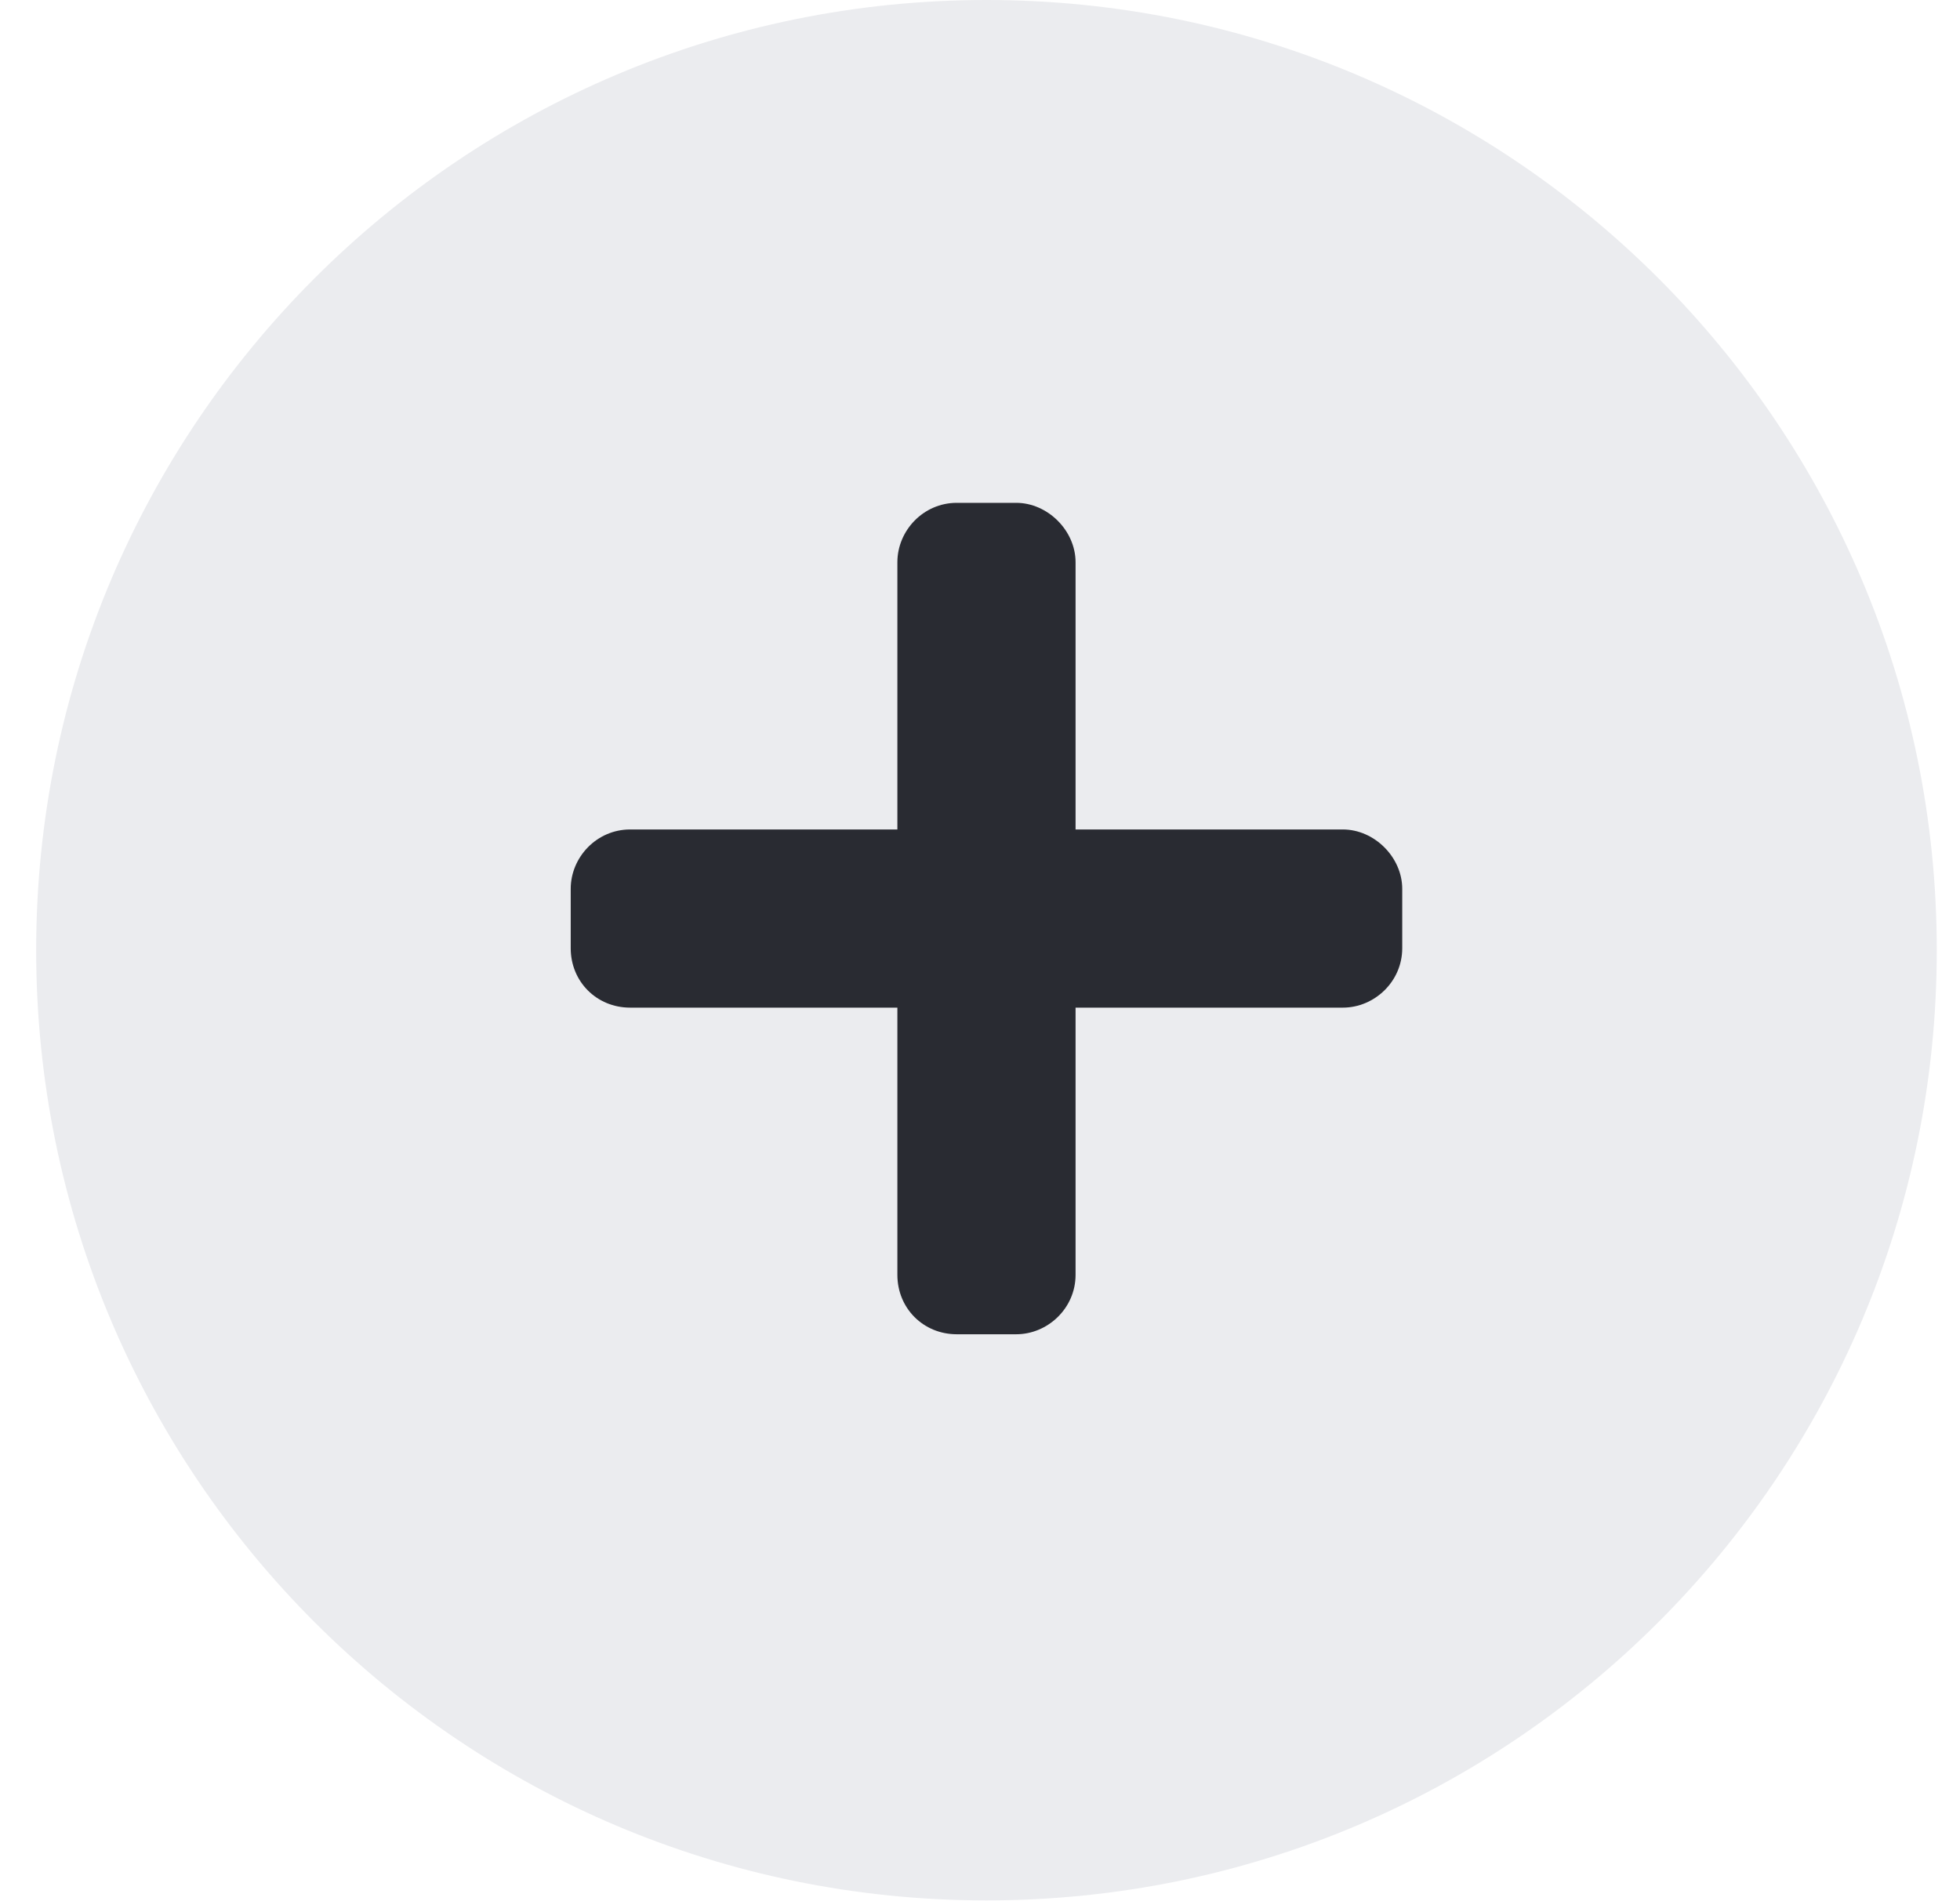
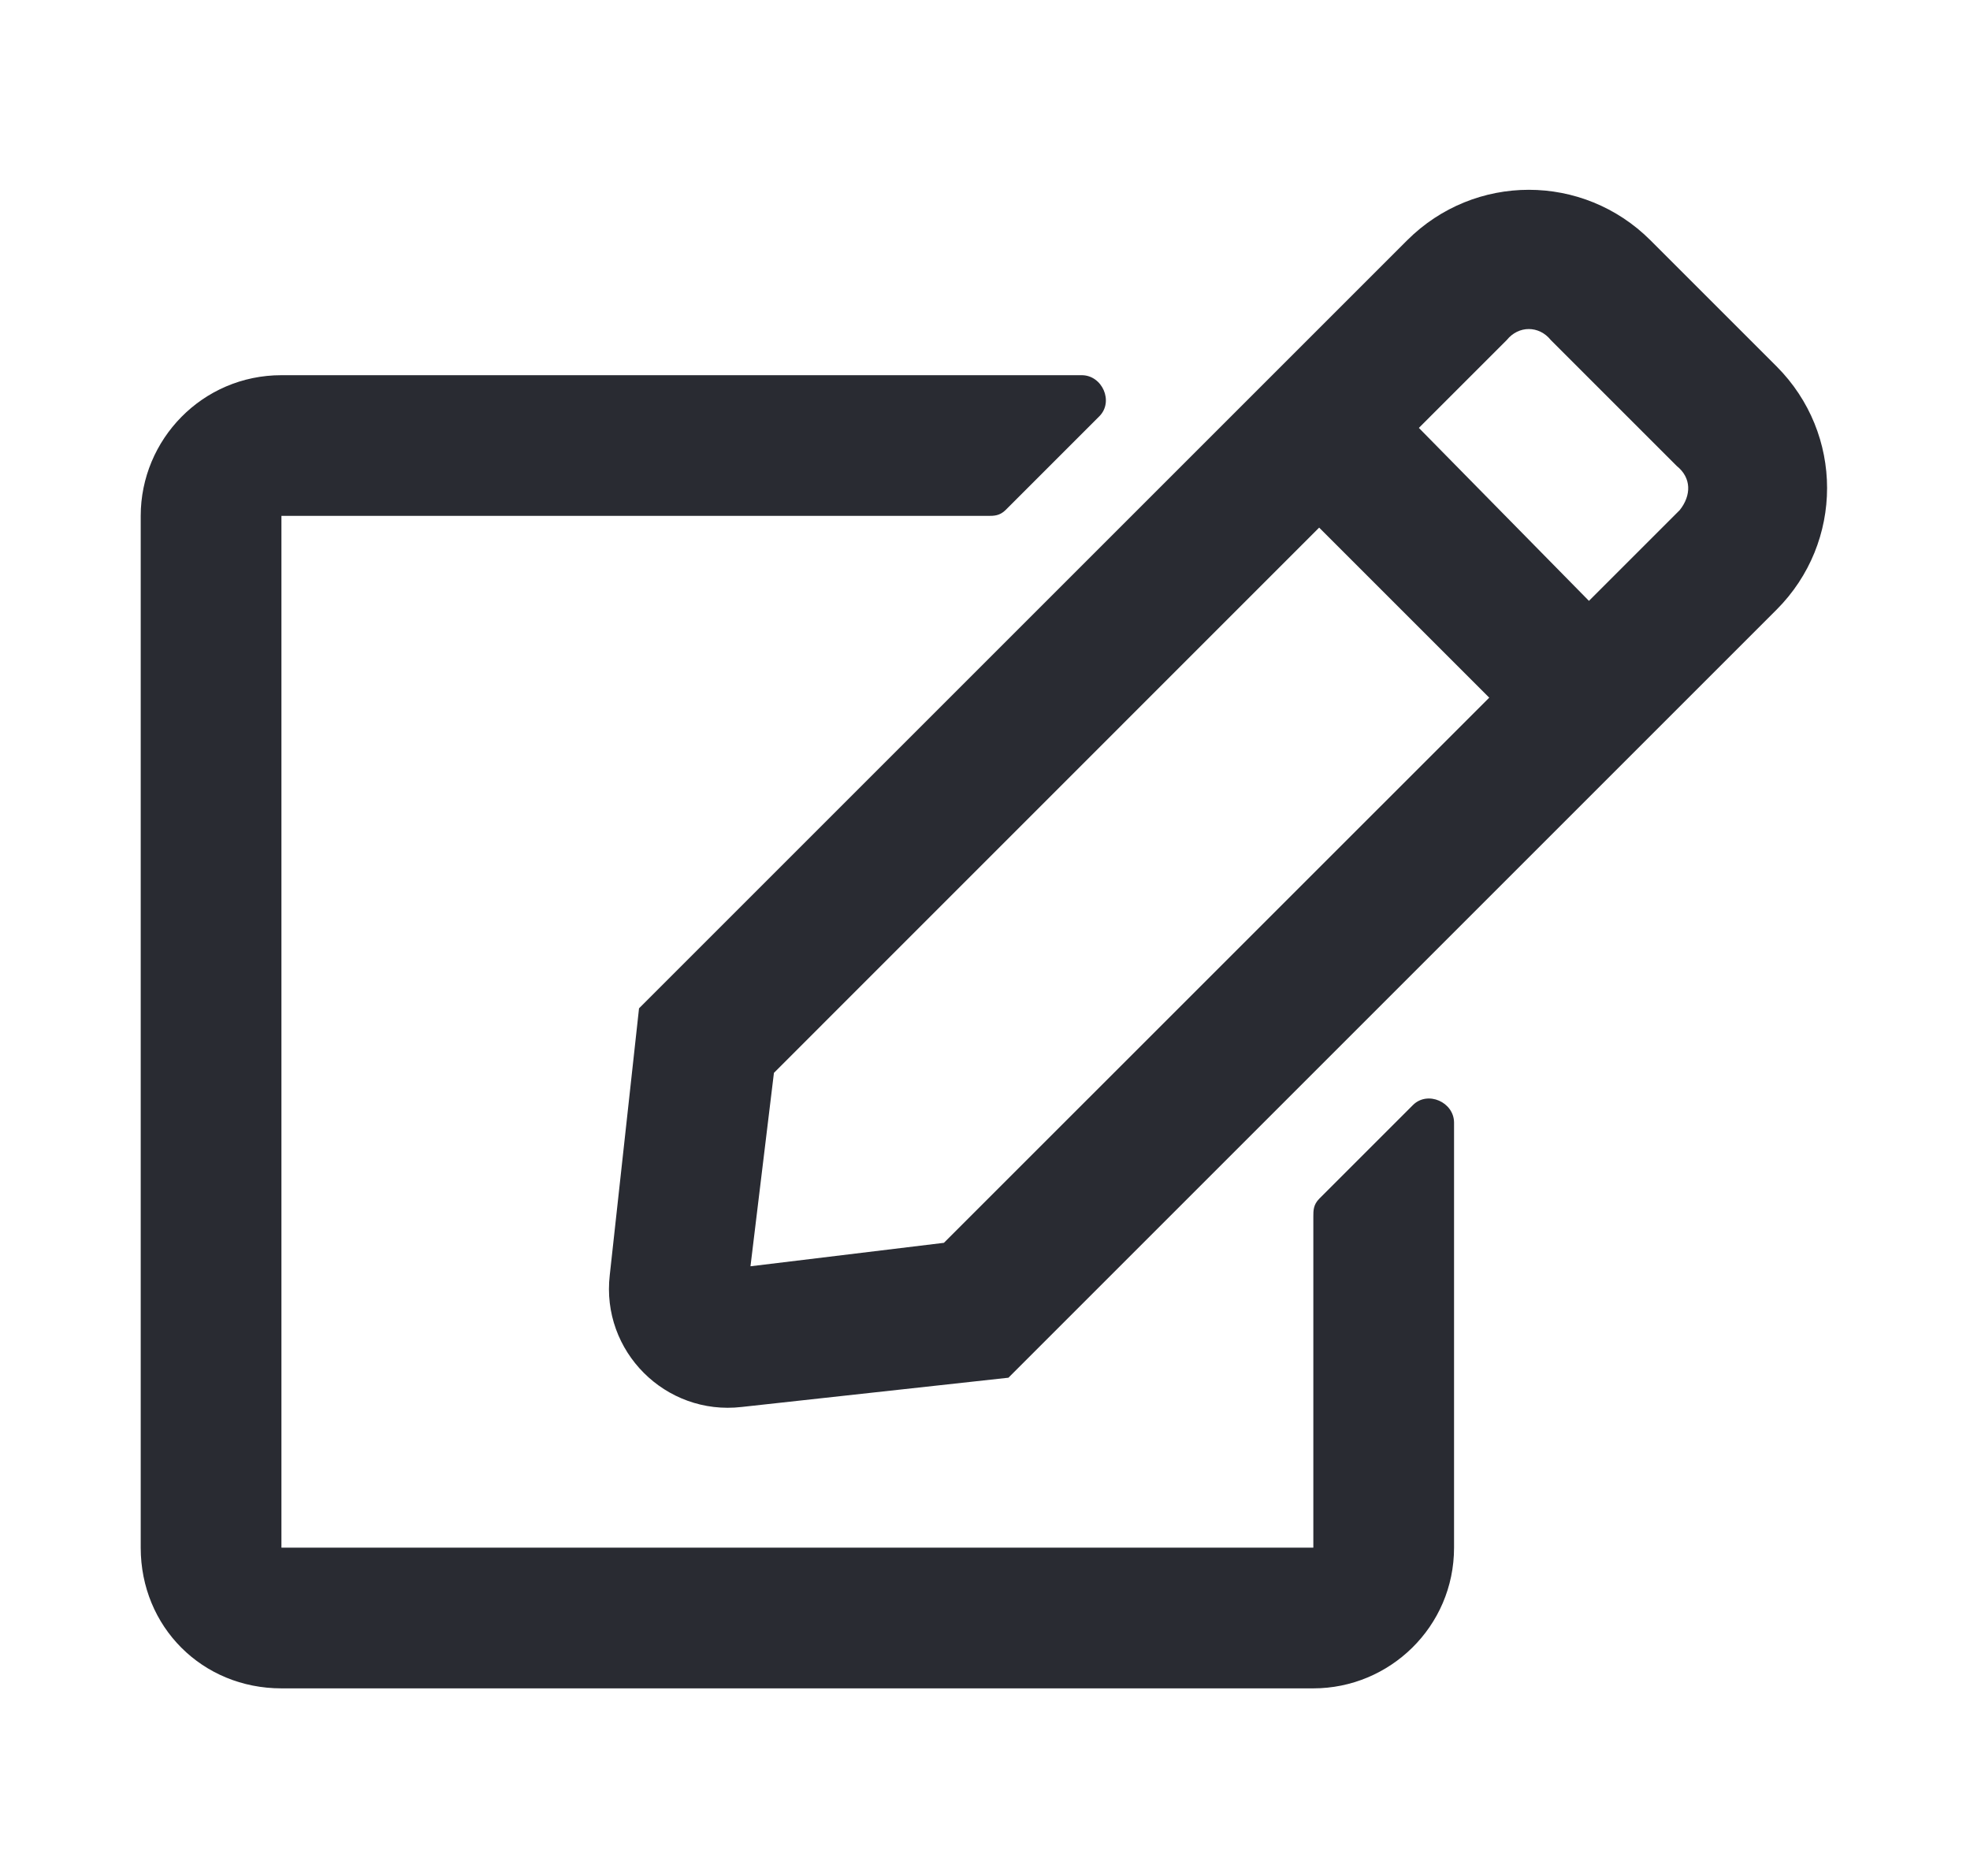
- <svg xmlns="http://www.w3.org/2000/svg" width="33" height="32" viewBox="0 0 33 32" fill="none">
-   <circle cx="16.609" cy="16" r="16" fill="#EBECEF" />
-   <path d="M22.609 13.967C23.14 13.967 23.609 14.435 23.609 14.967V15.967C23.609 16.529 23.14 16.967 22.609 16.967H18.109V21.467C18.109 22.029 17.64 22.467 17.109 22.467H16.109C15.546 22.467 15.109 22.029 15.109 21.467V16.967H10.609C10.046 16.967 9.609 16.529 9.609 15.967V14.967C9.609 14.435 10.046 13.967 10.609 13.967H15.109V9.467C15.109 8.935 15.546 8.467 16.109 8.467H17.109C17.64 8.467 18.109 8.935 18.109 9.467V13.967H22.609Z" fill="#292B32" />
+ <svg xmlns="http://www.w3.org/2000/svg" width="21" height="20" viewBox="0 0 21 20" fill="none">
+   <path d="M14.062 12.781L15.062 11.781C15.219 11.625 15.5 11.75 15.5 11.969V16.5C15.5 17.344 14.812 18 14 18H3C2.156 18 1.5 17.344 1.5 16.5V5.5C1.5 4.688 2.156 4 3 4H11.531C11.75 4 11.875 4.281 11.719 4.438L10.719 5.438C10.656 5.5 10.594 5.5 10.531 5.5H3V16.5H14V12.969C14 12.906 14 12.844 14.062 12.781ZM18.938 6.5L10.75 14.688L7.906 15C7.094 15.094 6.406 14.406 6.5 13.594L6.812 10.75L15 2.562C15.719 1.844 16.875 1.844 17.594 2.562L18.938 3.906C19.656 4.625 19.656 5.781 18.938 6.5ZM15.875 7.438L14.062 5.625L8.25 11.438L8 13.5L10.062 13.25L15.875 7.438ZM17.875 4.969L16.531 3.625C16.406 3.469 16.188 3.469 16.062 3.625L15.125 4.562L16.938 6.406L17.906 5.438C18.031 5.281 18.031 5.094 17.875 4.969Z" fill="#292B32" />
</svg>
